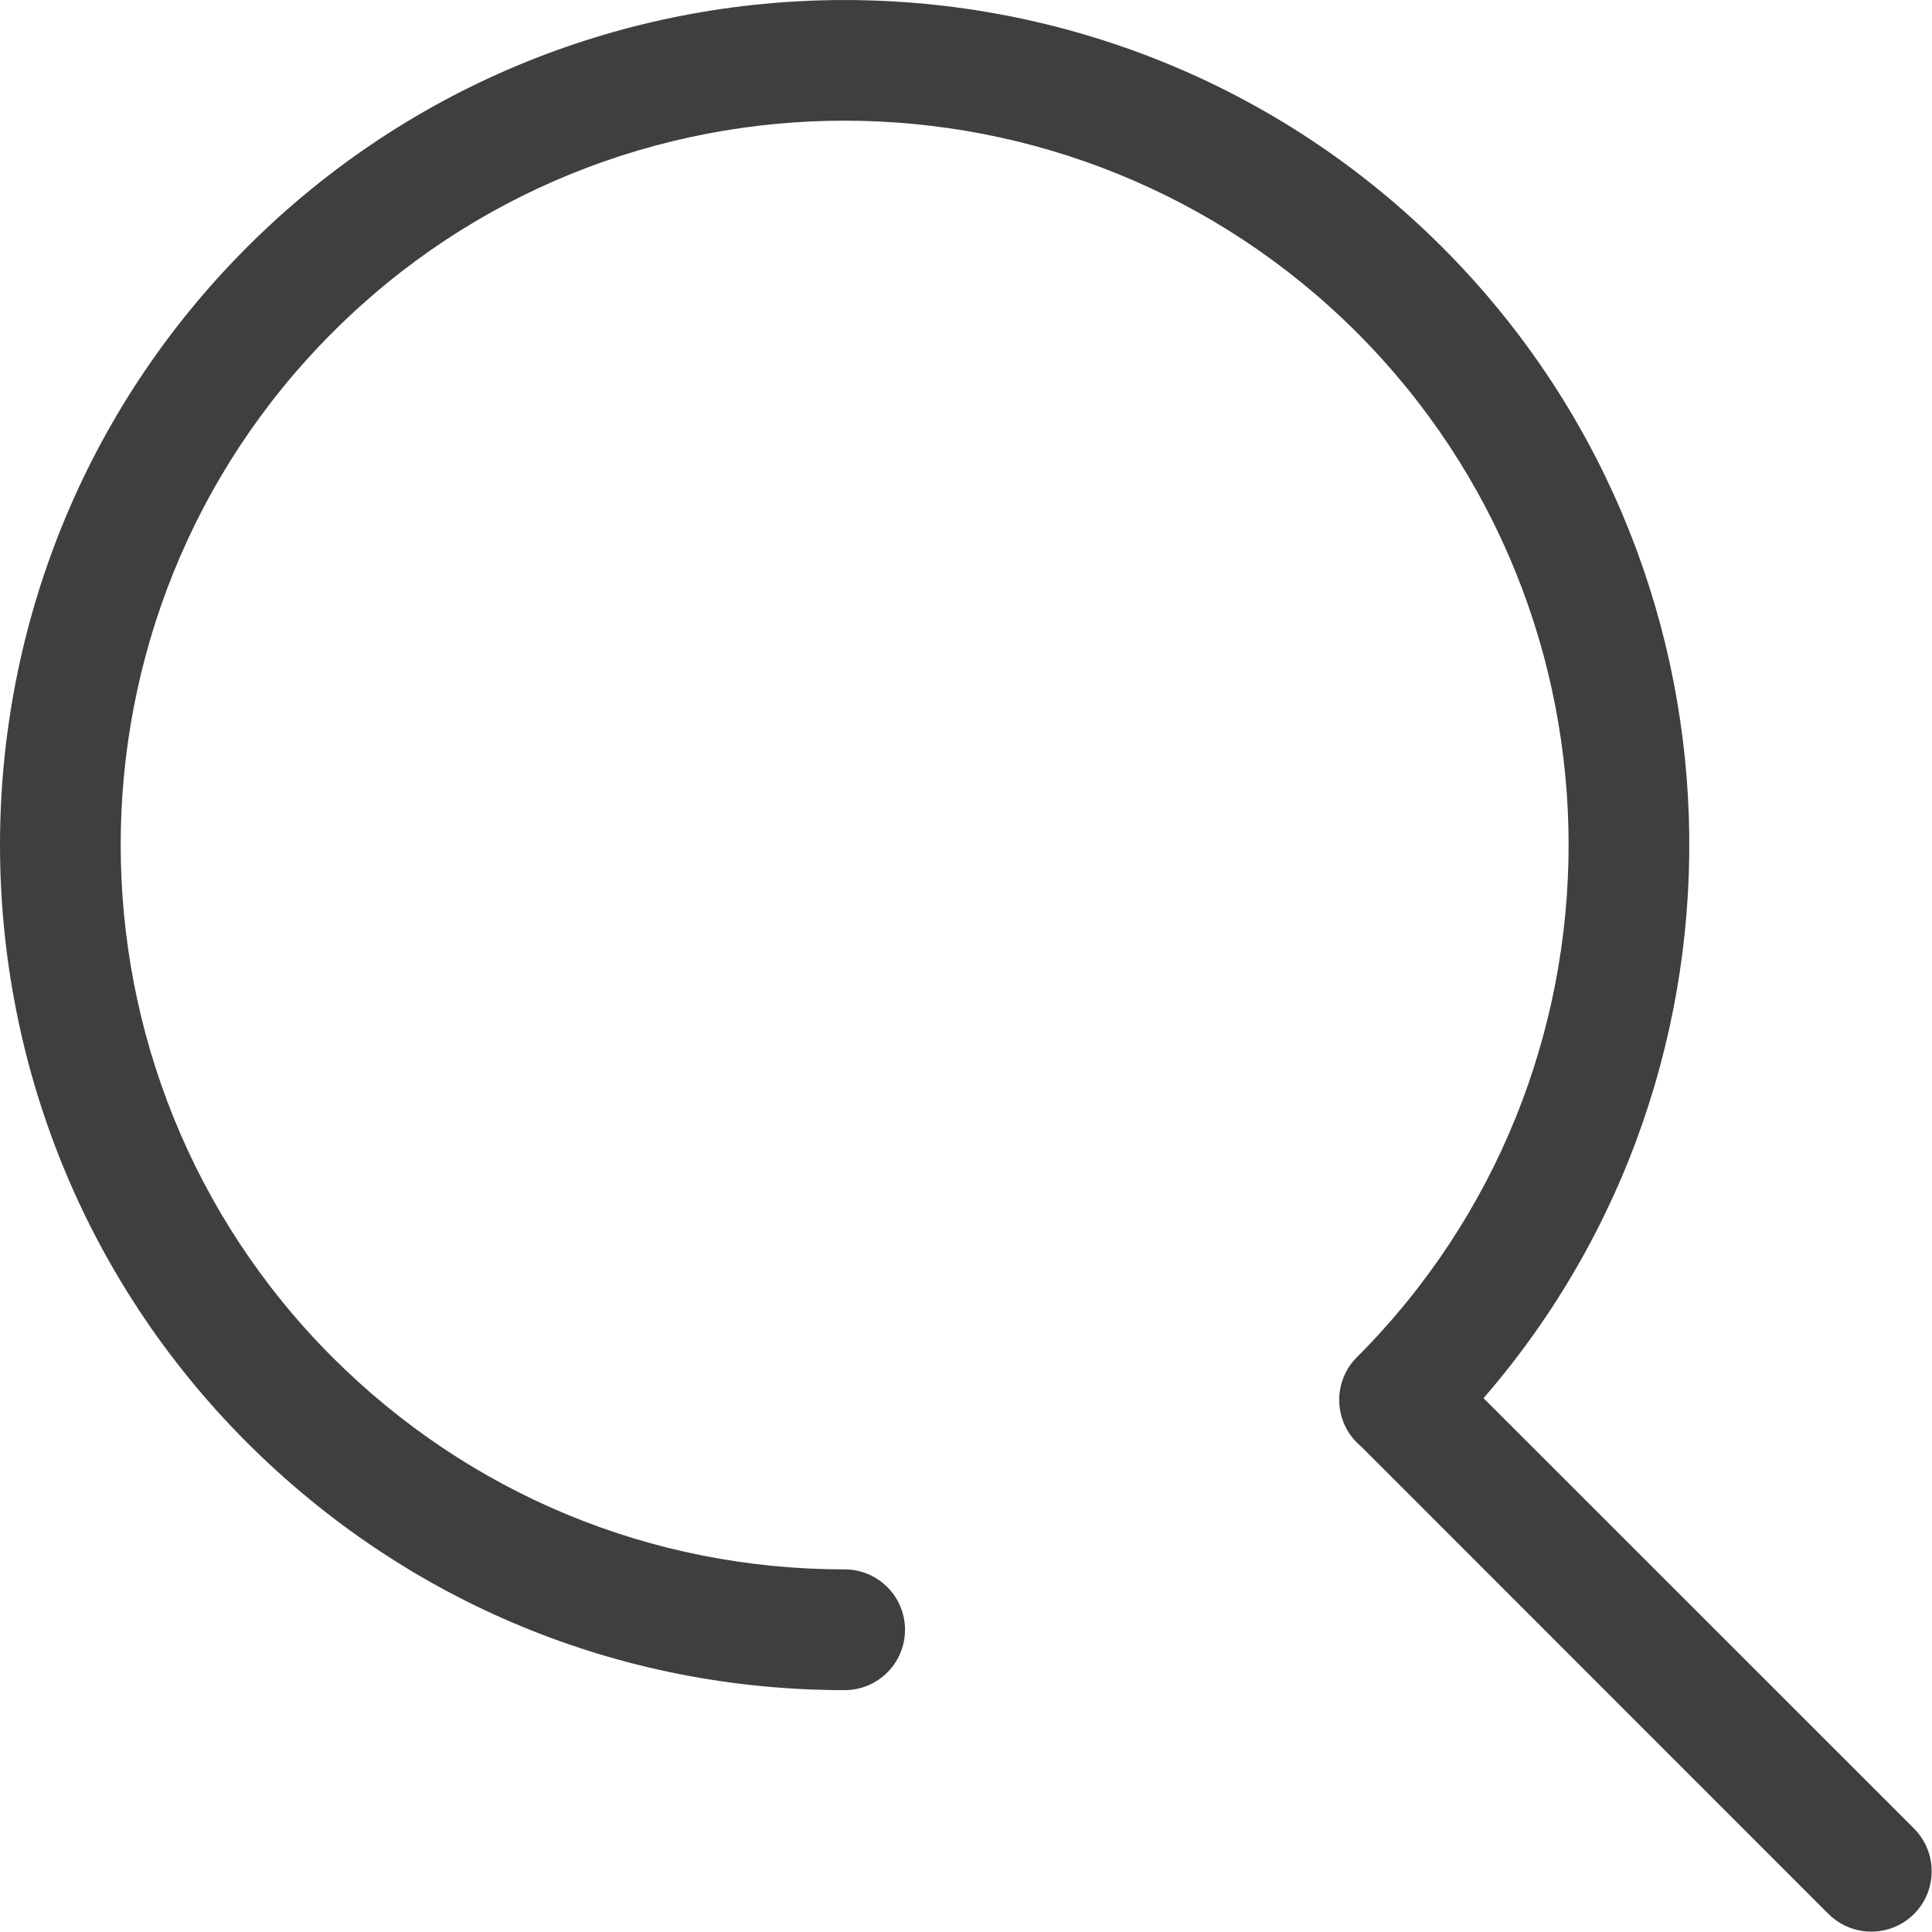
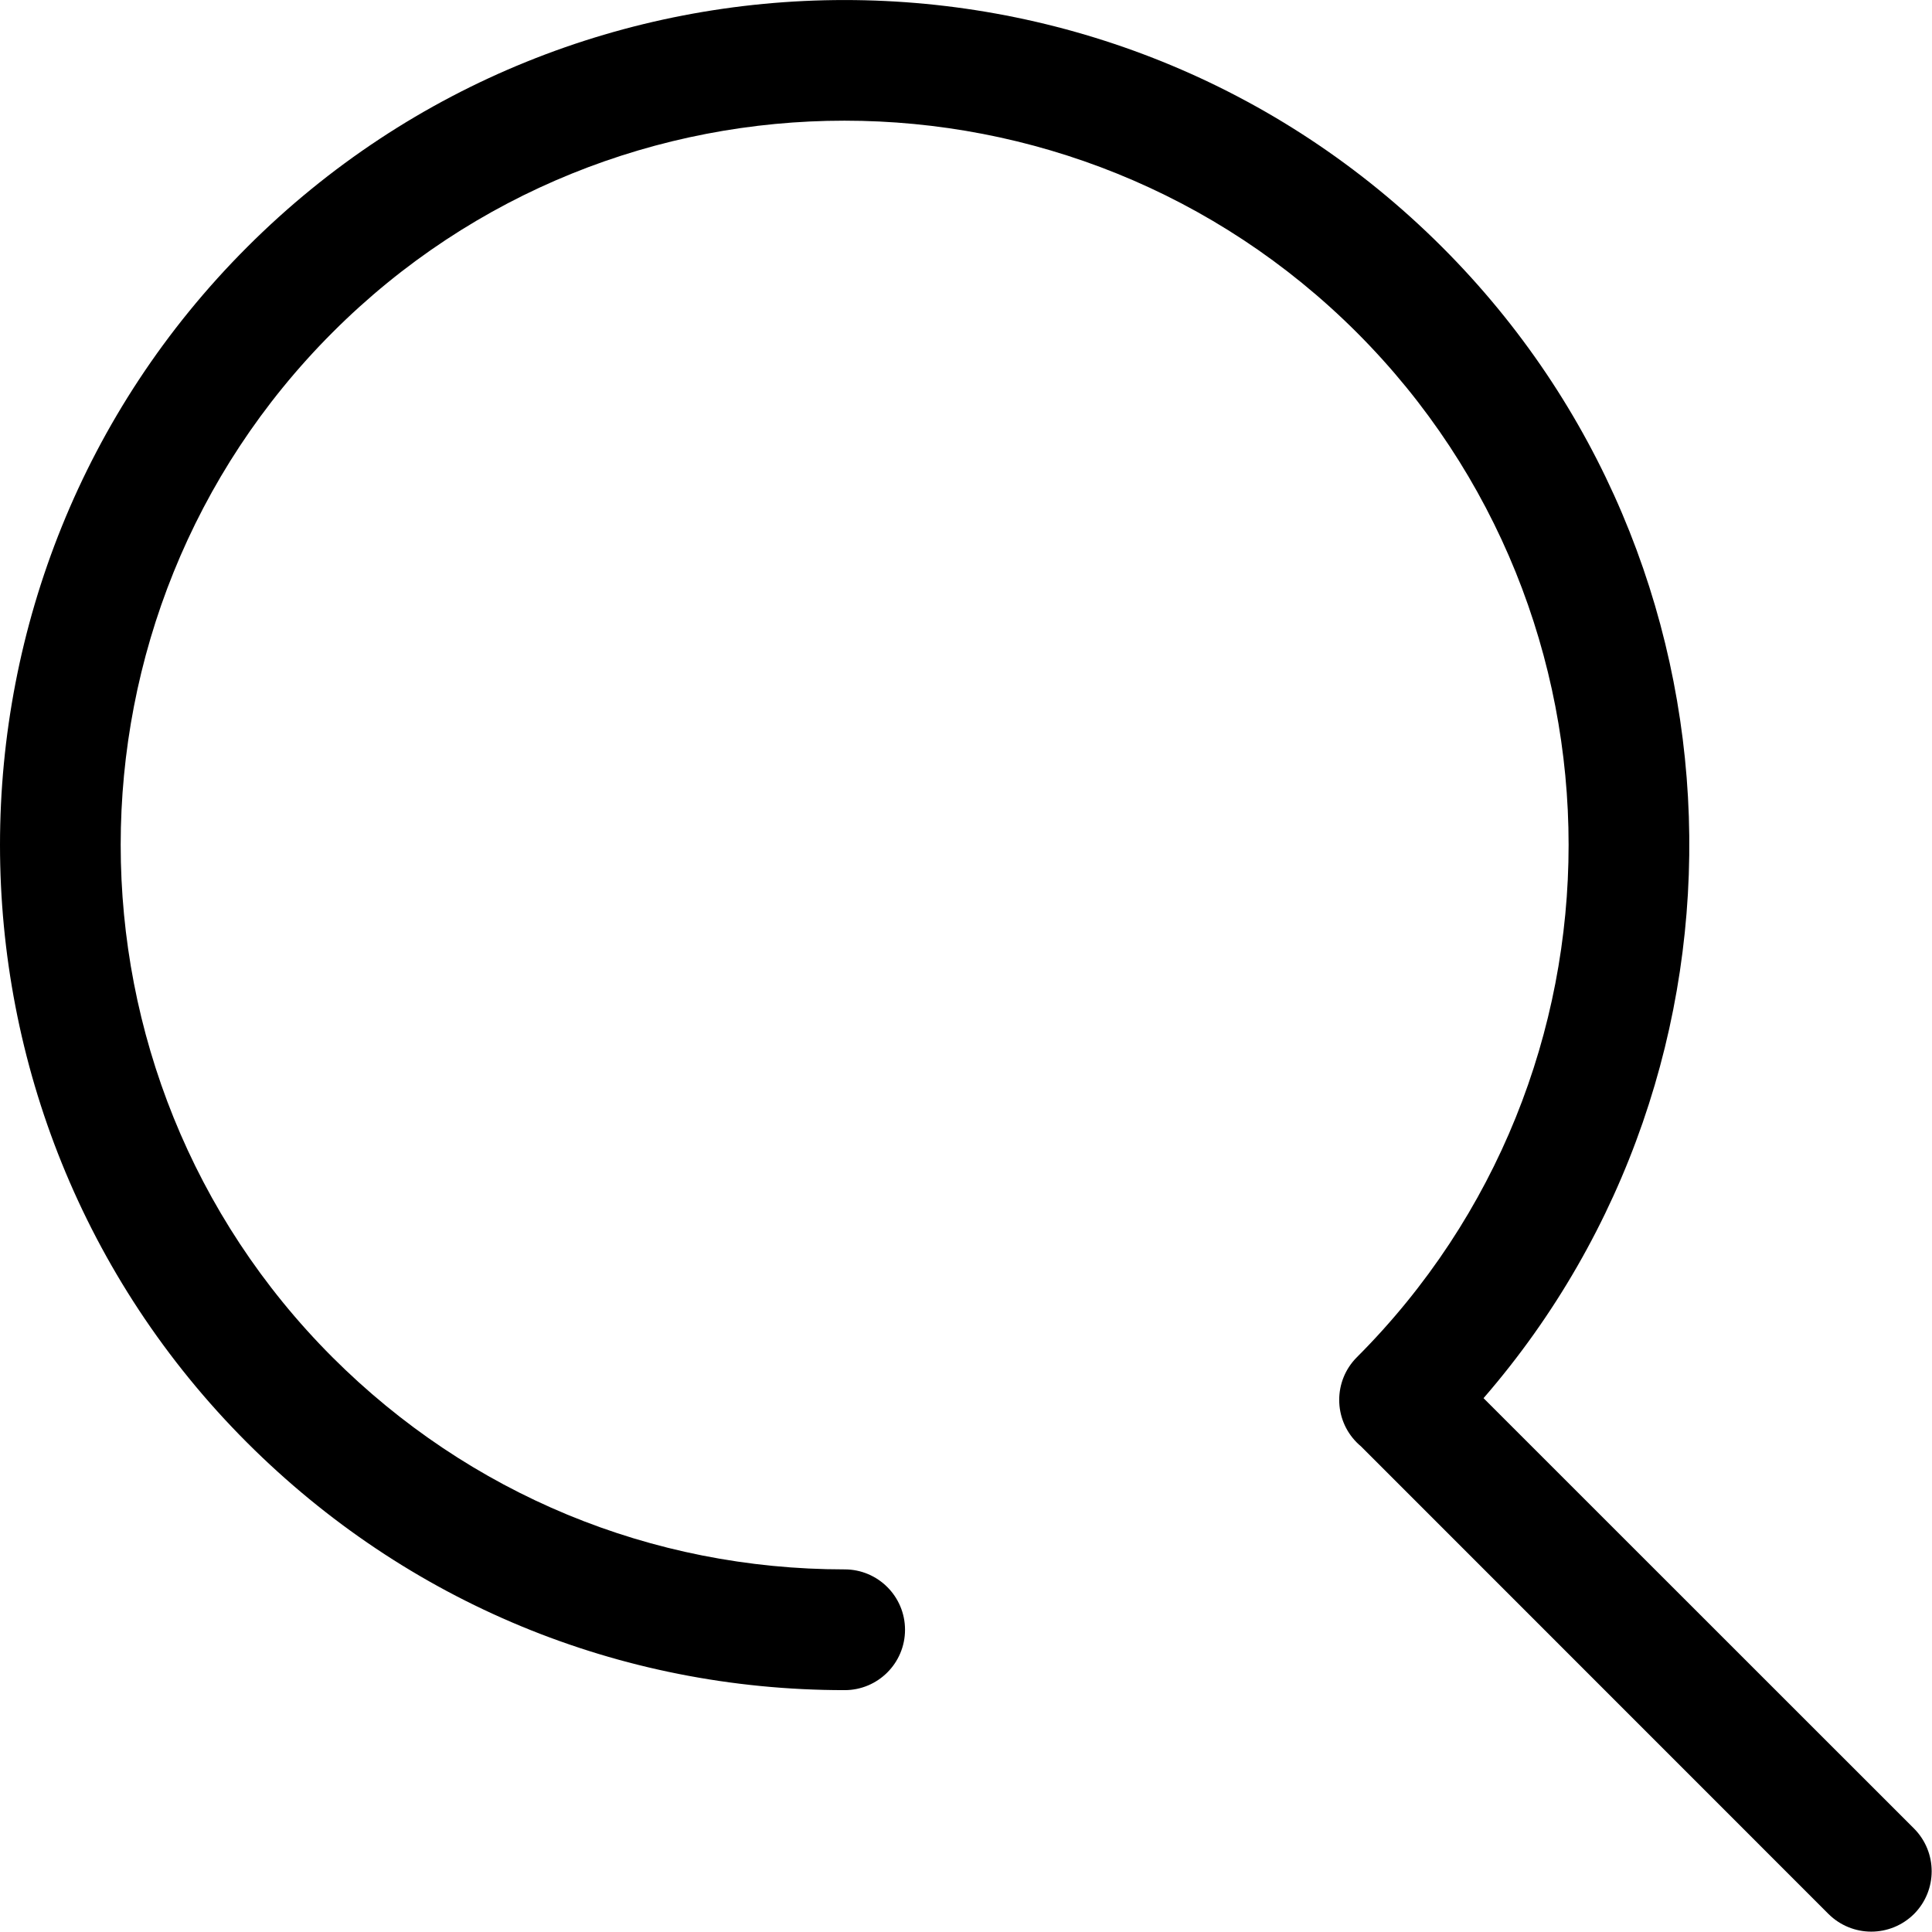
<svg xmlns="http://www.w3.org/2000/svg" xmlns:xlink="http://www.w3.org/1999/xlink" width="16" height="16" viewBox="0 0 16 16">
  <defs>
    <path id="search-a" d="M11.271,11.978 L15.143,15.851 C15.241,15.948 15.369,15.997 15.497,15.997 C15.625,15.997 15.753,15.948 15.851,15.851 C16.046,15.655 16.046,15.339 15.851,15.143 L12.286,11.579 C14.667,8.832 14.553,4.656 11.944,2.047 C9.214,-0.682 4.774,-0.682 2.046,2.047 C-0.682,4.776 -0.682,9.218 2.046,11.947 C3.369,13.269 5.126,13.997 6.995,13.997 C7.271,13.997 7.495,13.773 7.495,13.497 C7.495,13.221 7.271,12.997 6.995,12.997 C5.392,12.997 3.887,12.373 2.753,11.24 C0.415,8.9 0.415,5.094 2.753,2.754 C5.09,0.414 8.896,0.415 11.237,2.754 C13.575,5.094 13.575,8.9 11.237,11.24 C11.042,11.435 11.042,11.752 11.237,11.947 C11.248,11.958 11.259,11.968 11.271,11.978 Z" />
  </defs>
-   <g fill="none" fill-rule="evenodd">
-     <use fill="#3F3F3F" xlink:href="#search-a" />
+   <g>
+     <use xlink:href="#search-a" />
  </g>
</svg>
